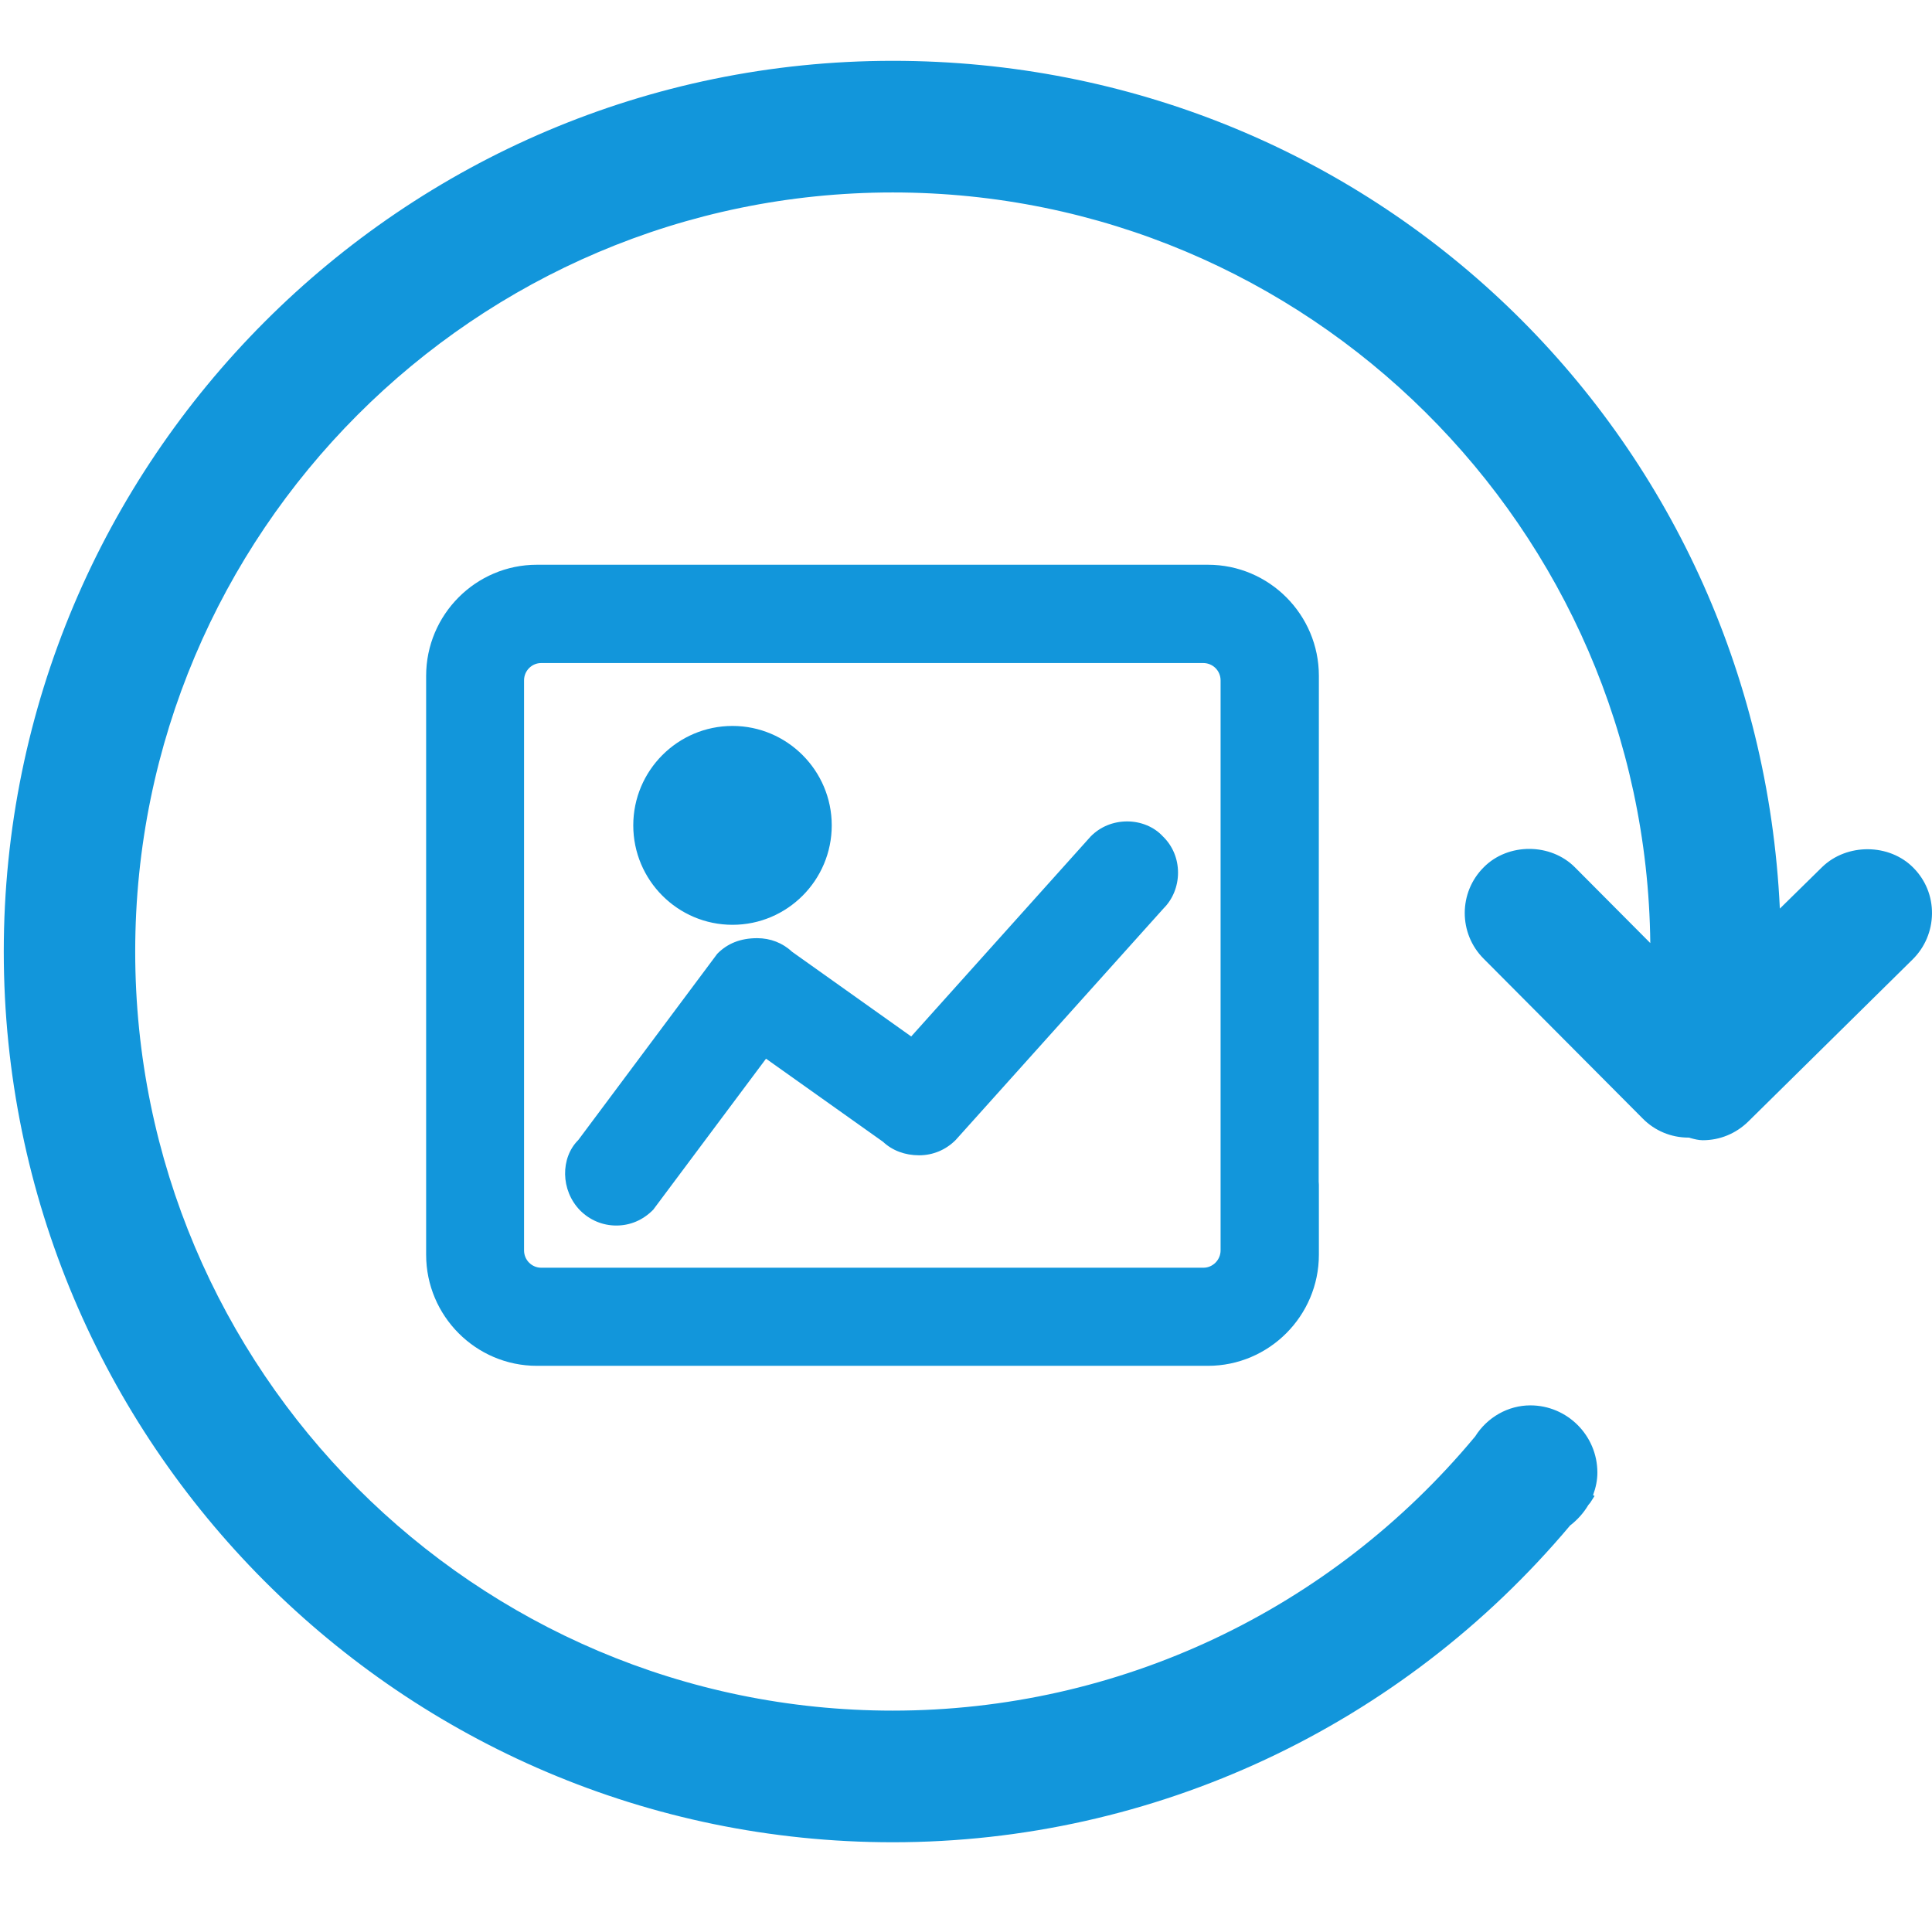
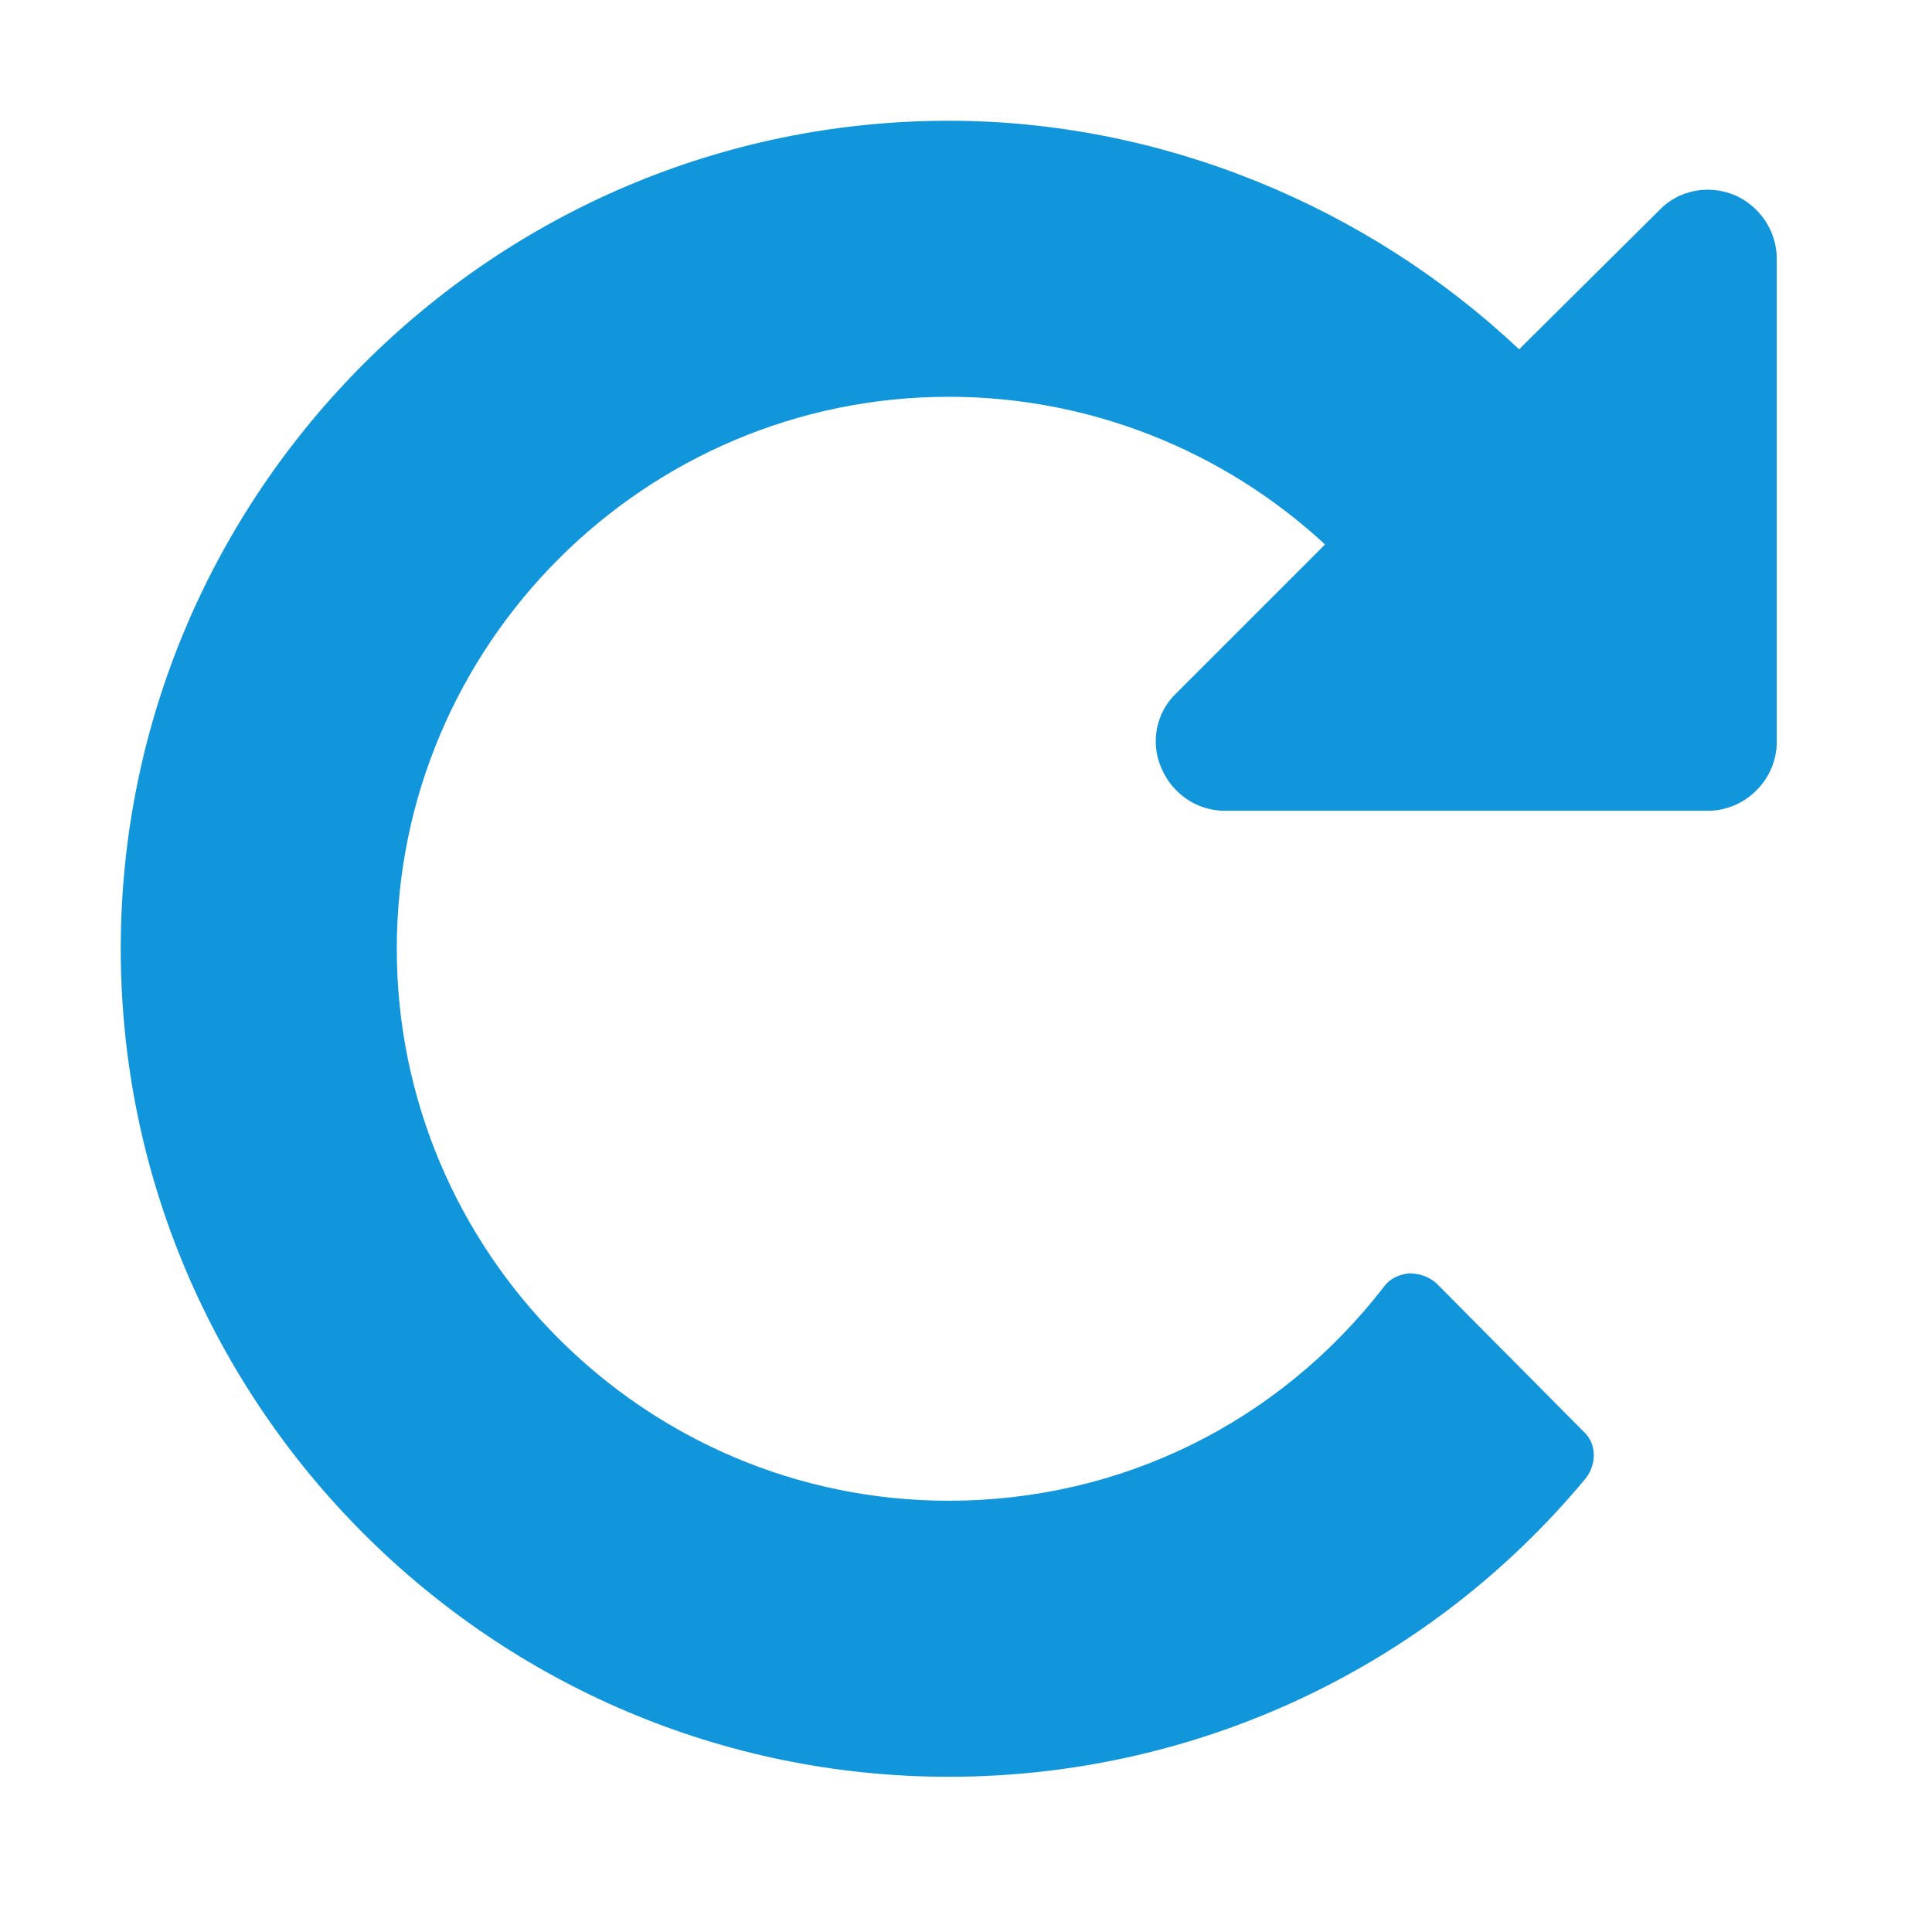
- <svg xmlns="http://www.w3.org/2000/svg" t="1537346001383" class="icon" style="" viewBox="0 0 1026 1024" version="1.1" p-id="1852" width="48.094" height="48">
+ <svg xmlns="http://www.w3.org/2000/svg" t="1542259428183" class="icon" style="" viewBox="0 0 1024 1024" version="1.1" p-id="2005" width="50" height="50">
  <defs>
    <style type="text/css" />
  </defs>
-   <path d="M1016.2 460.9c-12.8-13.1-35.4-13.2-48.5-0.5l-22.5 22.1C933.3 229.4 728 32.3 474.1 32.3 213.8 32.3 2 244.5 2 505.3s211.8 473 472.1 473c138.7 0 270-61.5 359.7-168.2 4-3.1 7.2-6.7 9.7-10.9 0.3-0.4 0.7-0.8 1-1.2l2.3-3.6-0.8-0.4c1.5-4.1 2.3-8 2.3-12 0-19.7-16-35.7-35.6-35.7-11.8 0-22.9 6.3-29.3 16.5-76.9 92.5-189.6 145.6-309.3 145.6-221.8 0-402.3-180.8-402.3-403.1 0-222.2 180.5-403.1 402.3-403.1 220.4 0 399.9 178.4 402.3 398.6l-40-40.2c-12.9-13-35.5-13.1-48.4-0.1-13.5 13.4-13.5 35.2-0.1 48.6l84.5 84.9c6.4 6.5 15.1 10.1 24.2 10.1h0.4l0.9 0.3c1.9 0.5 4.1 1.1 6.4 1.1 9 0 17.5-3.5 24-9.8l87.4-86.2c6.5-6.4 10.2-15.1 10.3-24.3 0.1-9.2-3.4-17.8-9.8-24.3zM700.3 627.4v-0.1l0.1-268.4c0-32.5-26.4-59-58.9-59H285.1c-32.4 0-58.8 26.5-58.8 59v307.4c0 32.5 26.4 59 58.8 59h356.4c32.4 0 58.9-26.5 58.9-59v-37.2l-0.1-1.7z m-52.1-266.1V664c0 5-4.1 9.2-9.1 9.2H287.4c-5 0-9.1-4.1-9.1-9.2V361.3c0-5.1 4.1-9.2 9.1-9.2H639c5.1 0 9.2 4.1 9.2 9.2z m-49.6 74.9c-7.4 0-14.3 2.8-19.4 8l-95.3 106.2-63.3-45c-5-4.7-11.5-7.2-18.5-7.2-9 0-15.9 2.9-21.2 8.3l-73.8 98.9c-9.5 9.4-9.5 26.7 1 37.4 5.2 5.2 12 8 19.2 8 7.4 0 14.2-2.9 19.6-8.4l59.9-80.2 62.1 44.1c5 4.7 11.7 7.2 19.2 7.2 7.4 0 14.2-2.9 19.4-8.1L618 482.3c4.7-4.7 7.6-11.5 7.6-18.9 0-7.3-2.8-14.2-8.1-19.3-4.6-5-11.6-7.9-18.9-7.9zM389 491.1c29.1 0 52.7-23.7 52.7-52.8 0-29.1-23.7-52.8-52.7-52.8-29.1 0-52.7 23.7-52.7 52.8 0 29.1 23.6 52.8 52.7 52.8z" p-id="1853" fill="#1296db" />
+   <path d="M941.728 137.152C941.728 122.304 932.576 109.152 919.456 103.424 905.728 97.728 889.728 100.576 879.456 111.424L805.152 185.152C724.576 109.152 615.456 64 502.88 64 261.152 64 64 261.152 64 502.88 64 744.576 261.152 941.728 502.88 941.728 633.728 941.728 757.152 884 840.576 783.424 846.304 776 846.304 765.152 839.456 758.88L761.152 680C757.152 676.576 752 674.88 746.88 674.88 741.728 675.424 736.576 677.728 733.728 681.728 677.728 754.304 593.728 795.424 502.88 795.424 341.728 795.424 210.304 664 210.304 502.88 210.304 341.728 341.728 210.304 502.88 210.304 577.728 210.304 648.576 238.88 702.304 288.576L623.456 367.424C612.576 377.728 609.728 393.728 615.456 406.88 621.152 420.576 634.304 429.728 649.152 429.728L905.152 429.728C925.152 429.728 941.728 413.152 941.728 393.152L941.728 137.152Z" p-id="2006" fill="#1296db" />
</svg>
